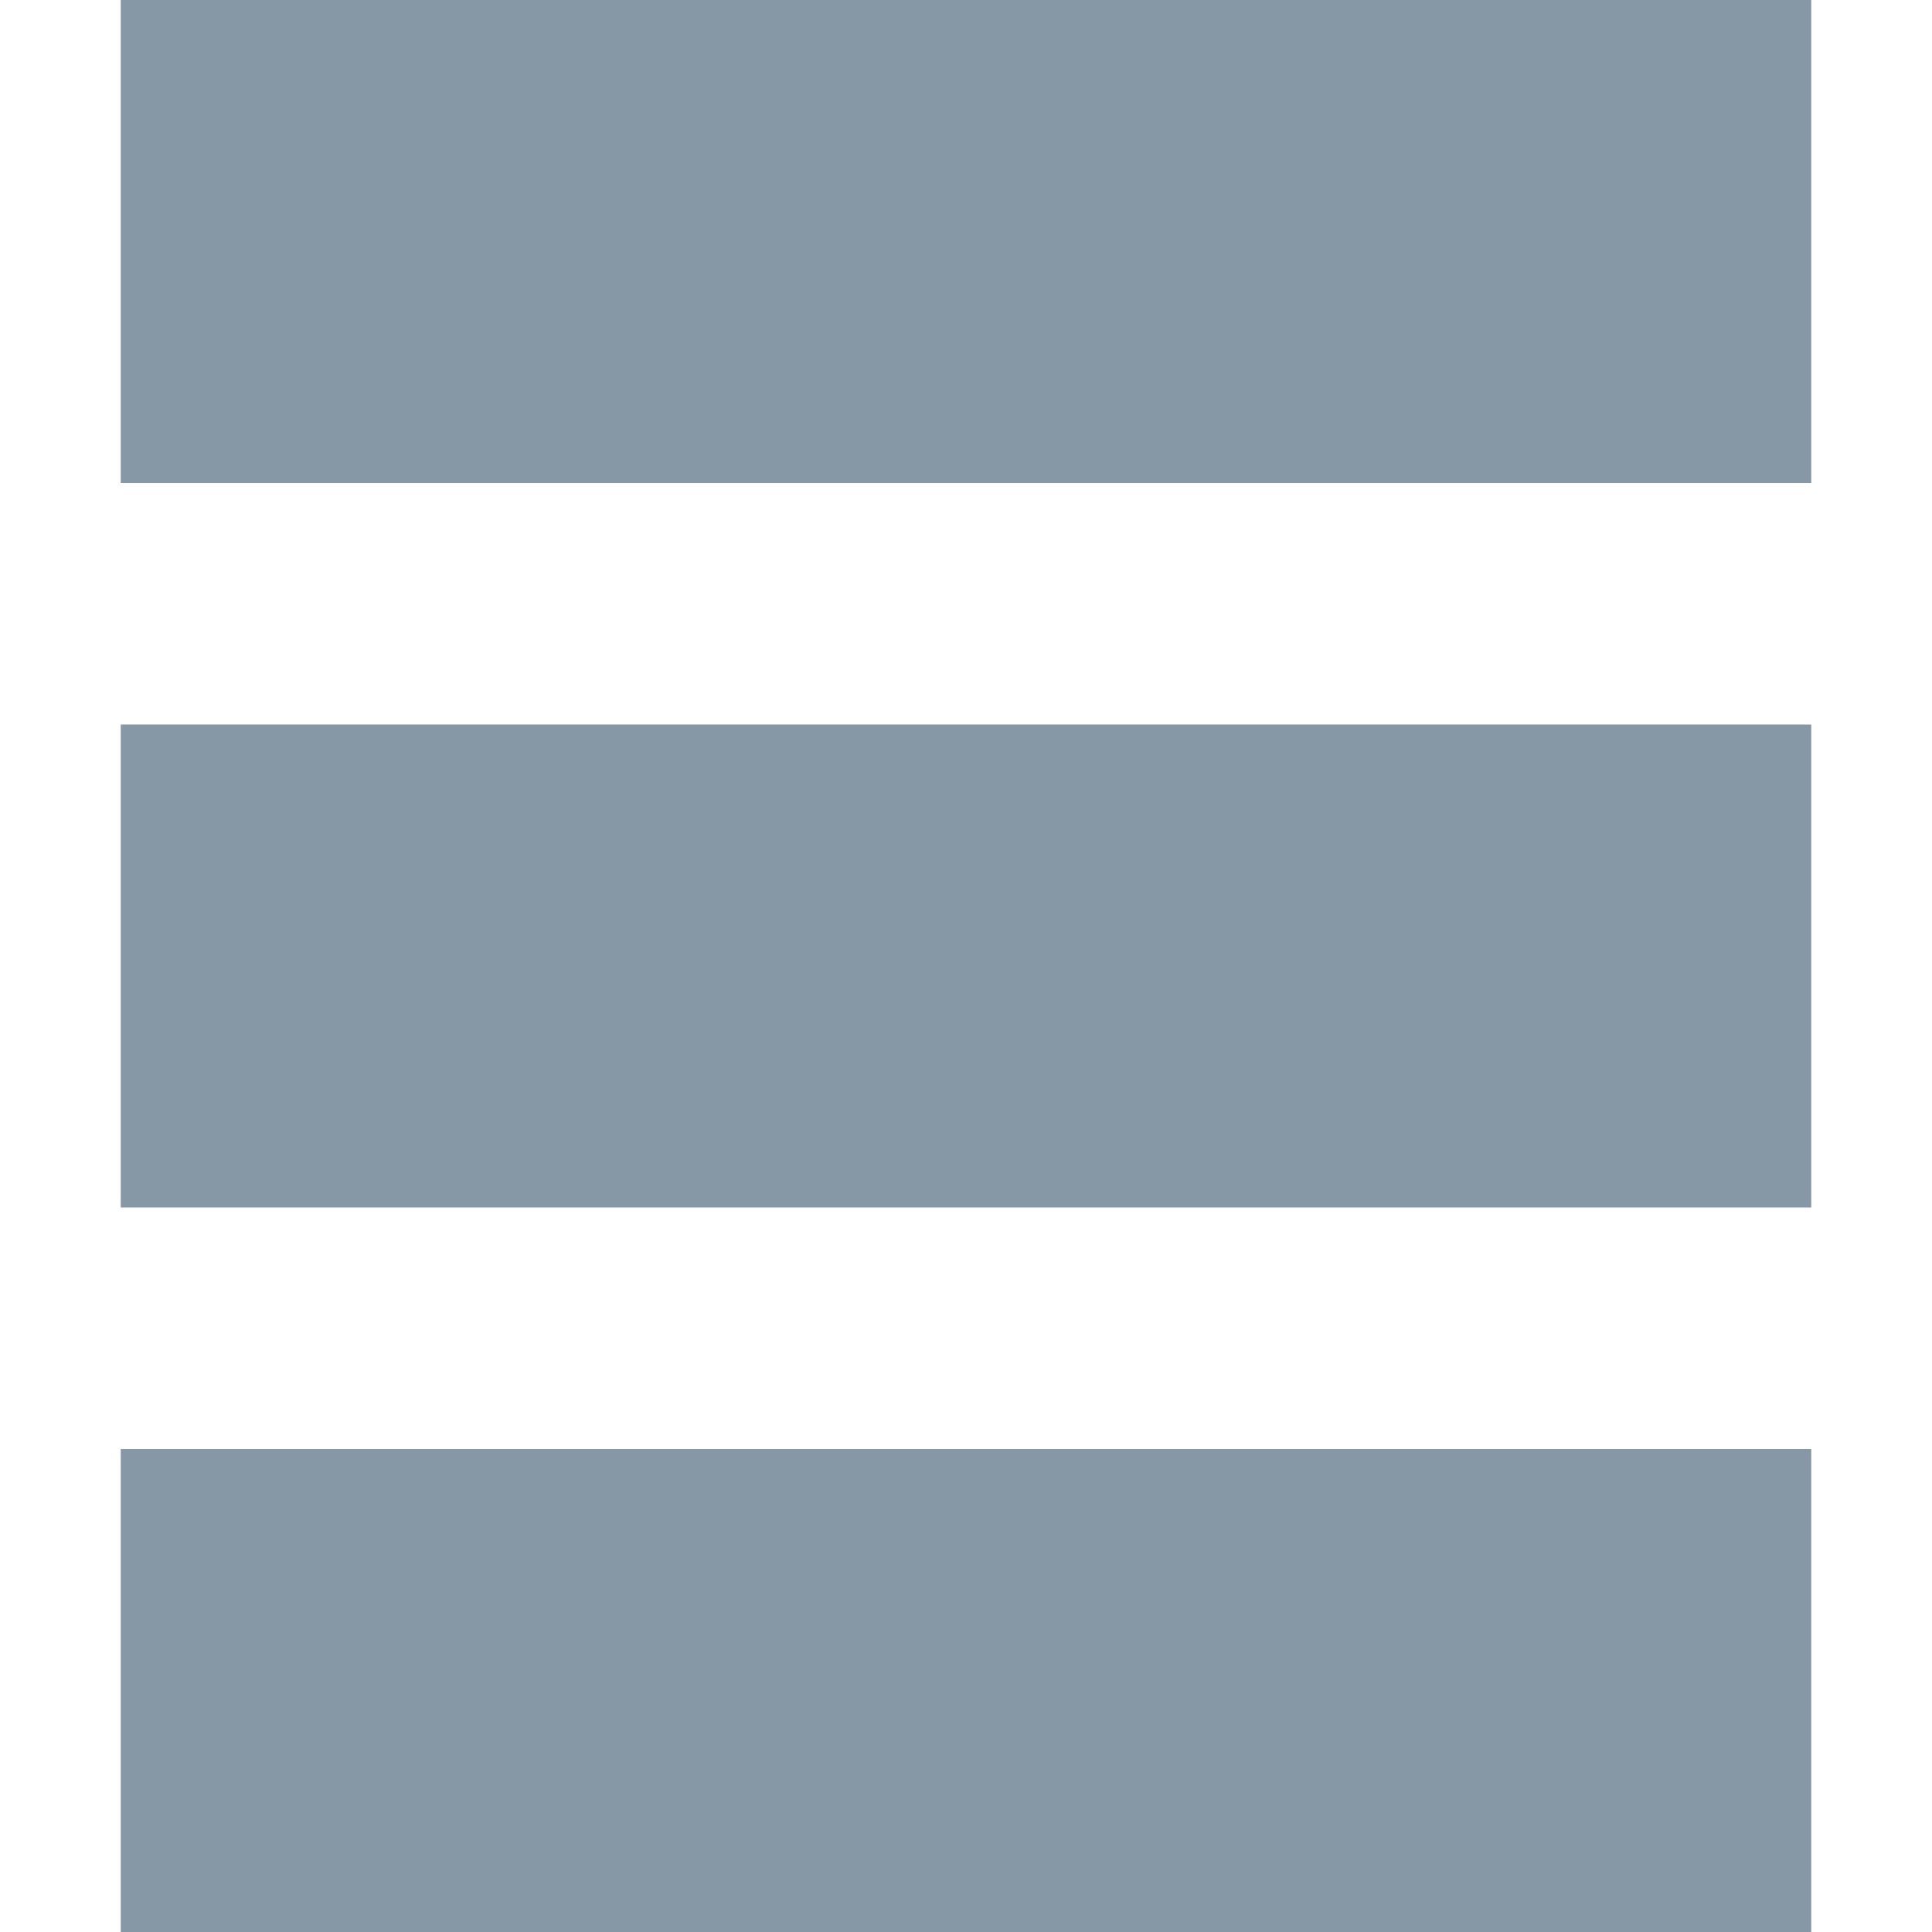
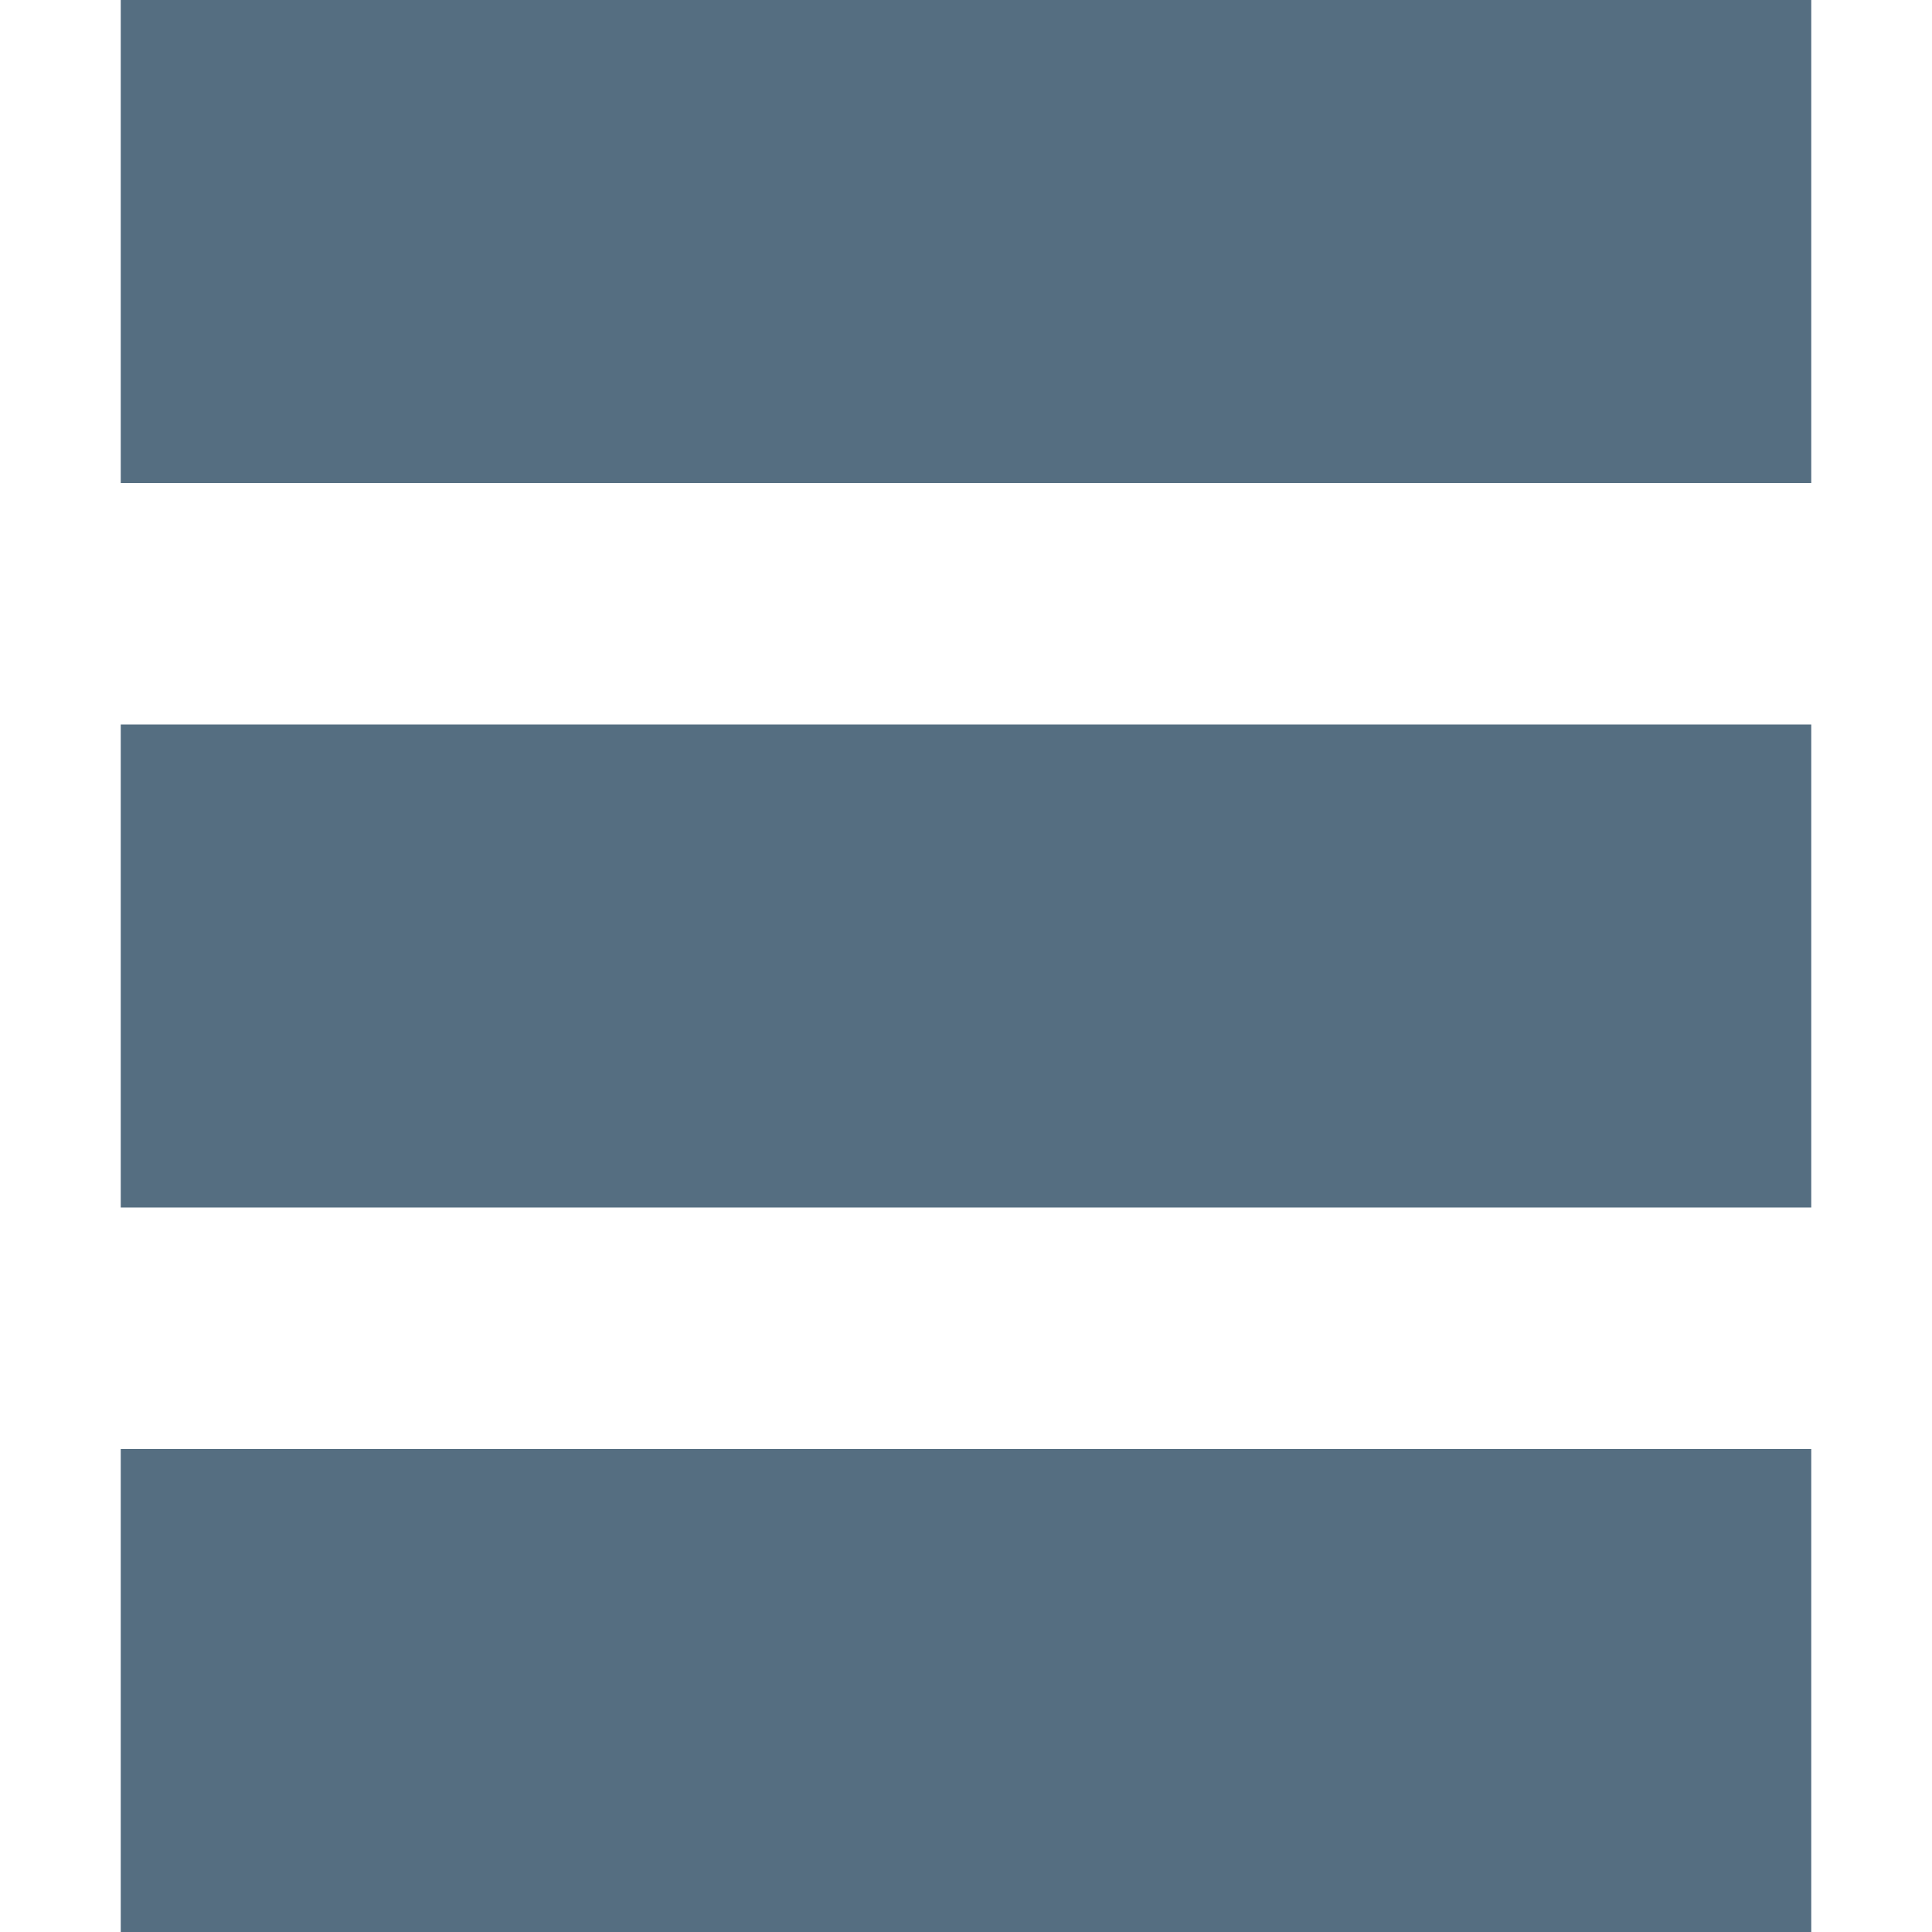
<svg xmlns="http://www.w3.org/2000/svg" width="16" height="16" id="svg4159" version="1.1" viewBox="0 0 16 16">
  <defs id="defs4161">
    <clipPath clipPathUnits="userSpaceOnUse" id="clipPath5603">
      <path style="fill:#00ffff;fill-opacity:1;stroke:none;stroke-width:0.265px;stroke-linecap:butt;stroke-linejoin:miter;stroke-opacity:1" d="m 61.912,165.767 -6.879,6.879 6.879,6.879 6.879,-6.879 z" id="path5605" />
    </clipPath>
  </defs>
  <g id="layer1">
    <g id="g887">
      <g id="g873">
-         <rect y="12" x="1" height="4" width="14" id="rect828" style="opacity:1;fill:#8698a6;fill-opacity:1;fill-rule:nonzero;stroke:none;stroke-width:2;stroke-linecap:square;stroke-linejoin:bevel;stroke-miterlimit:4;stroke-dasharray:none;stroke-dashoffset:35;stroke-opacity:1" />
-         <rect y="6" x="1" height="4" width="14" id="rect828-3" style="opacity:1;fill:#8698a6;fill-opacity:1;fill-rule:nonzero;stroke:none;stroke-width:2;stroke-linecap:square;stroke-linejoin:bevel;stroke-miterlimit:4;stroke-dasharray:none;stroke-dashoffset:35;stroke-opacity:1" />
-         <rect y="0" x="1" height="4" width="14" id="rect828-6" style="opacity:1;fill:#8698a6;fill-opacity:1;fill-rule:nonzero;stroke:none;stroke-width:2;stroke-linecap:square;stroke-linejoin:bevel;stroke-miterlimit:4;stroke-dasharray:none;stroke-dashoffset:35;stroke-opacity:1" />
+         <path style="opacity:1;fill:#556e81;fill-opacity:1;fill-rule:nonzero;stroke:none;stroke-width:2;stroke-linecap:square;stroke-linejoin:bevel;stroke-miterlimit:4;stroke-dasharray:none;stroke-dashoffset:35;stroke-opacity:1" d="M 1,0 V 4 H 15 V 0 Z m 0,6 v 4 H 15 V 6 Z m 0,6 v 4 h 14 v -4 z" id="rect828" />
      </g>
    </g>
  </g>
</svg>
